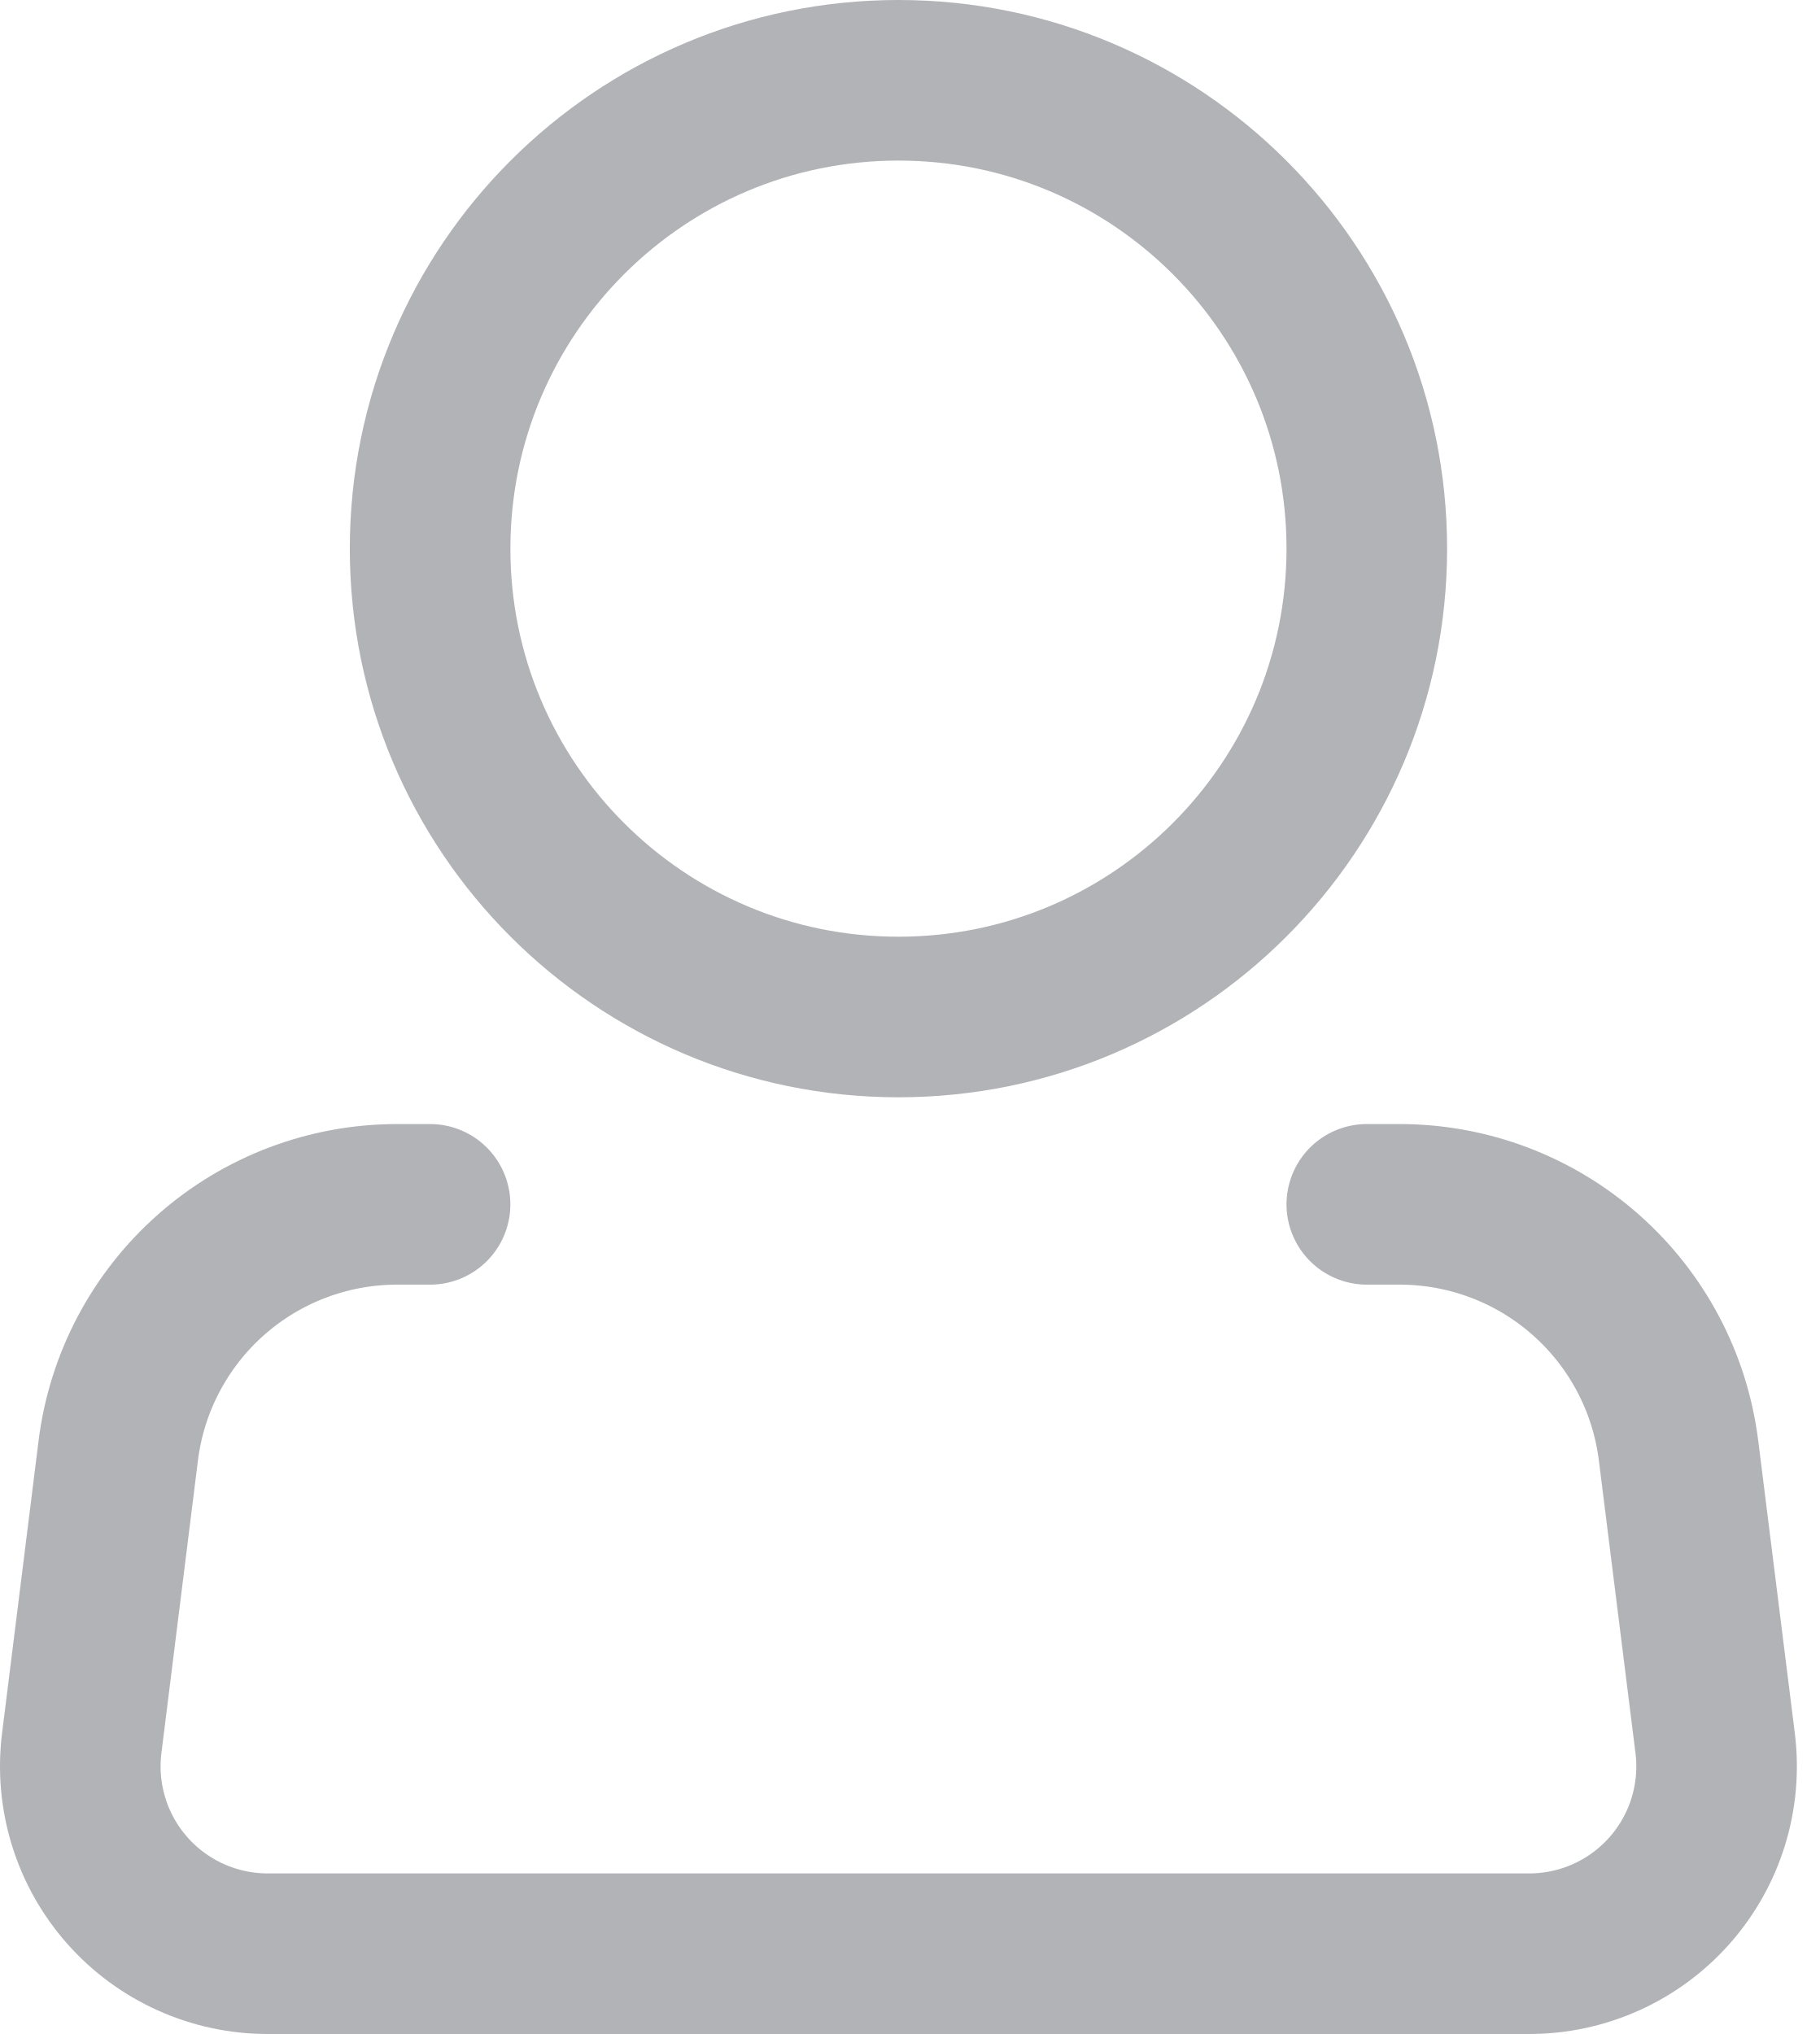
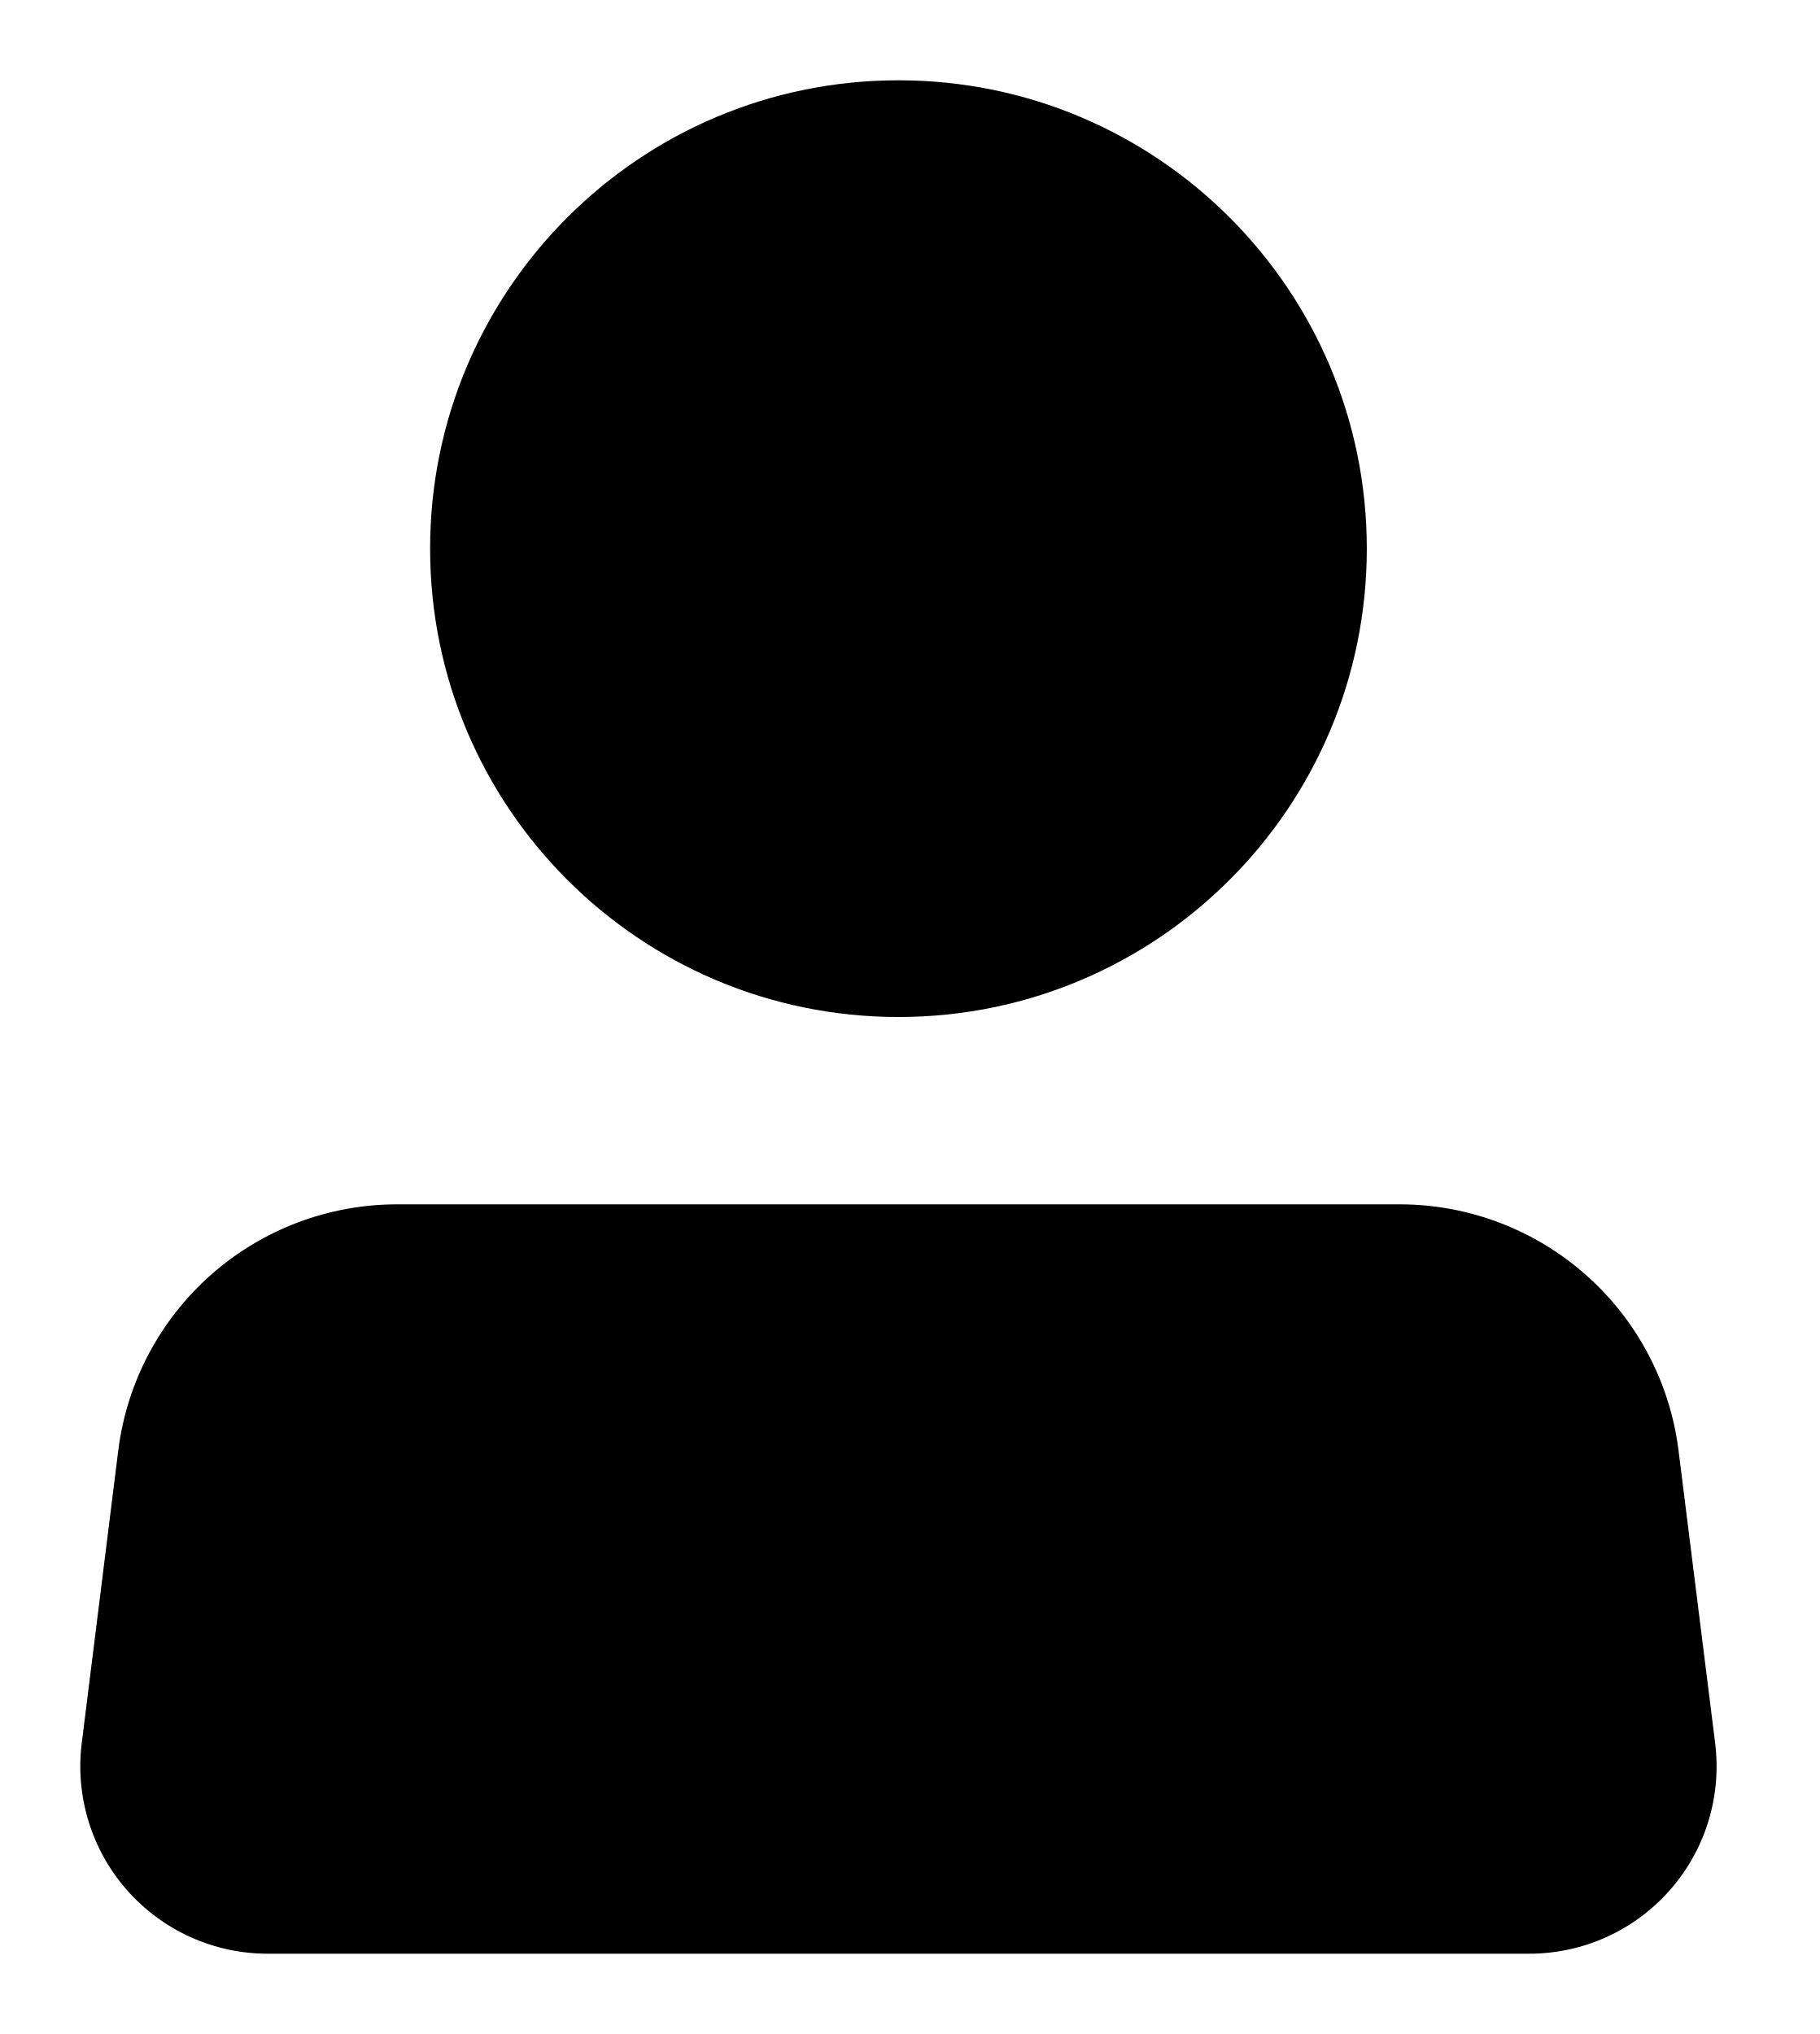
- <svg xmlns="http://www.w3.org/2000/svg" width="68" height="76" viewBox="0 0 68 76" fill="none">
-   <path d="M33.571 38C43.236 38 51.071 30.165 51.071 20.5C51.071 10.835 43.236 3 33.571 3C23.906 3 16.071 10.835 16.071 20.5C16.071 30.165 23.906 38 33.571 38Z" stroke="#B2B3B6" stroke-width="6" />
-   <path d="M51.071 45H52.303C54.861 45.001 57.332 45.936 59.25 47.63C61.168 49.323 62.401 51.659 62.719 54.198L64.087 65.132C64.21 66.117 64.122 67.117 63.83 68.065C63.537 69.014 63.045 69.889 62.388 70.633C61.731 71.377 60.923 71.973 60.019 72.381C59.114 72.789 58.132 73 57.14 73H10.002C9.009 73 8.028 72.789 7.123 72.381C6.218 71.973 5.41 71.377 4.753 70.633C4.096 69.889 3.605 69.014 3.312 68.065C3.019 67.117 2.931 66.117 3.054 65.132L4.419 54.198C4.736 51.658 5.971 49.321 7.89 47.627C9.81 45.933 12.282 44.999 14.842 45H16.07" stroke="#B2B3B6" stroke-width="6" stroke-linecap="round" stroke-linejoin="round" />
+ <svg xmlns="http://www.w3.org/2000/svg" viewBox="0 0 68 76" fill="current">
+   <path d="M33.571 38C43.236 38 51.071 30.165 51.071 20.5C51.071 10.835 43.236 3 33.571 3C23.906 3 16.071 10.835 16.071 20.5C16.071 30.165 23.906 38 33.571 38Z" stroke-width="6" />
+   <path d="M51.071 45H52.303C54.861 45.001 57.332 45.936 59.25 47.63C61.168 49.323 62.401 51.659 62.719 54.198L64.087 65.132C64.21 66.117 64.122 67.117 63.83 68.065C63.537 69.014 63.045 69.889 62.388 70.633C61.731 71.377 60.923 71.973 60.019 72.381C59.114 72.789 58.132 73 57.14 73H10.002C9.009 73 8.028 72.789 7.123 72.381C6.218 71.973 5.41 71.377 4.753 70.633C4.096 69.889 3.605 69.014 3.312 68.065C3.019 67.117 2.931 66.117 3.054 65.132L4.419 54.198C4.736 51.658 5.971 49.321 7.89 47.627C9.81 45.933 12.282 44.999 14.842 45H16.07" stroke-width="6" stroke-linecap="round" stroke-linejoin="round" />
</svg>
